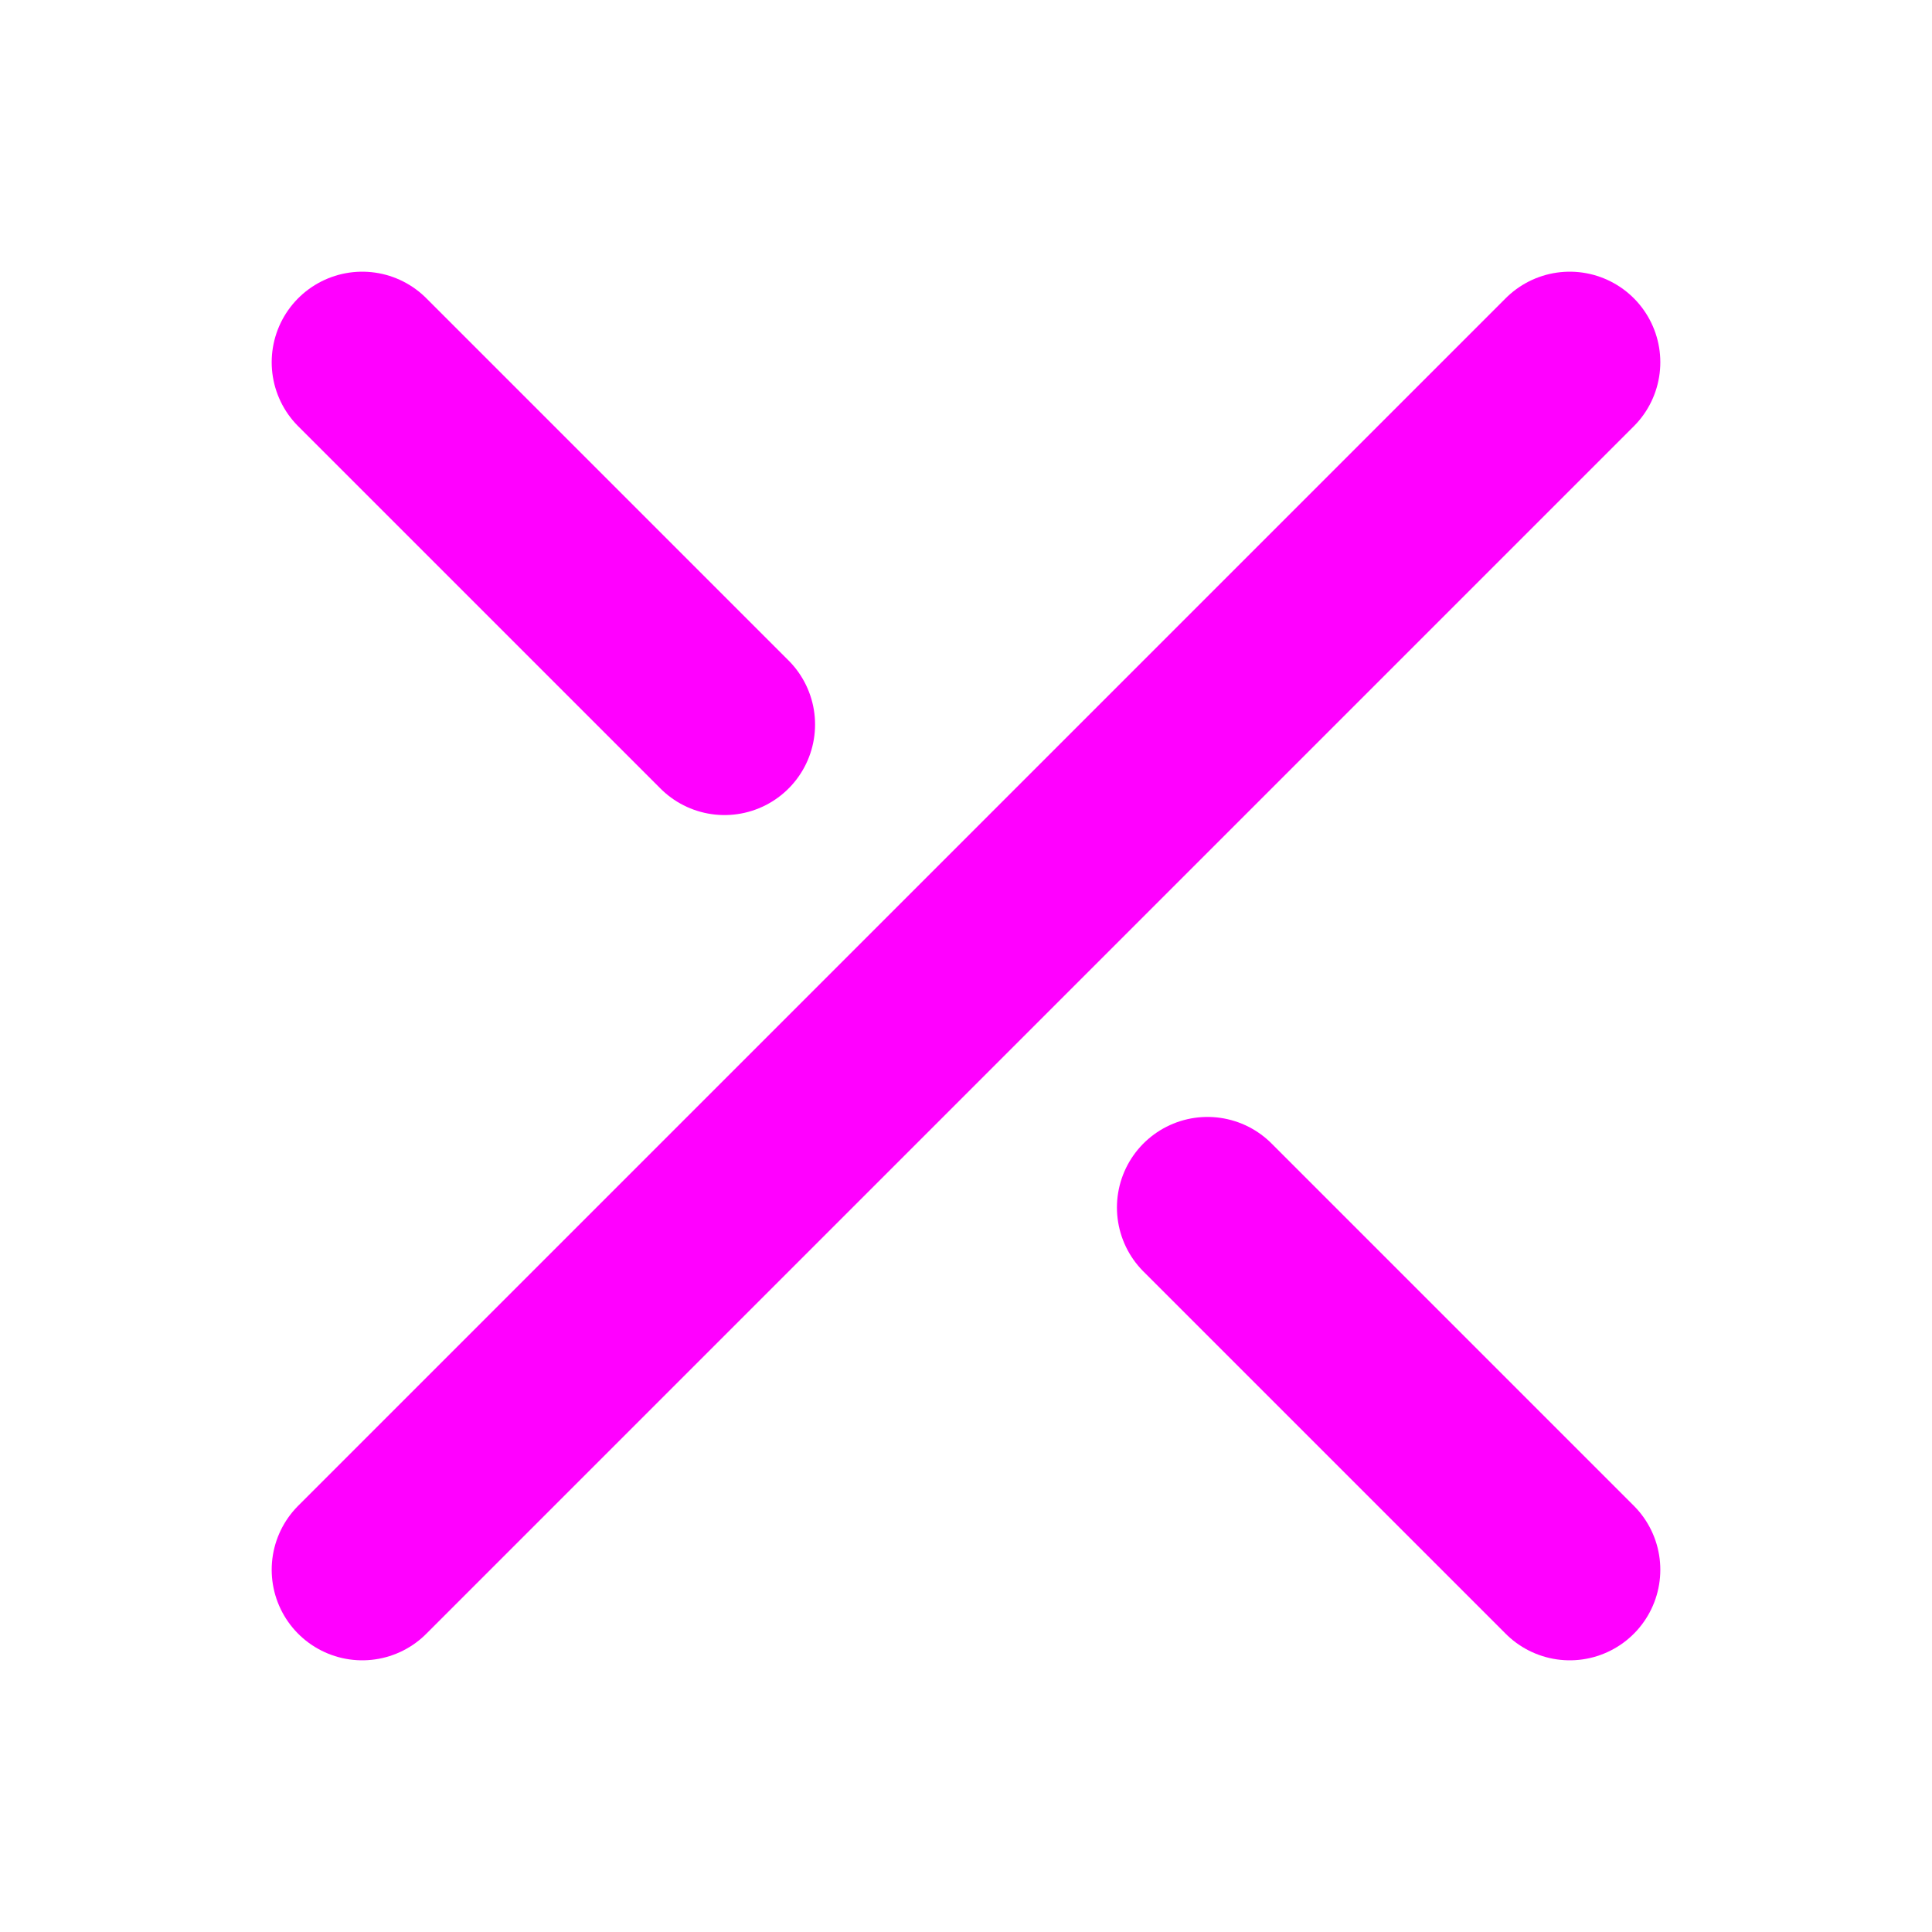
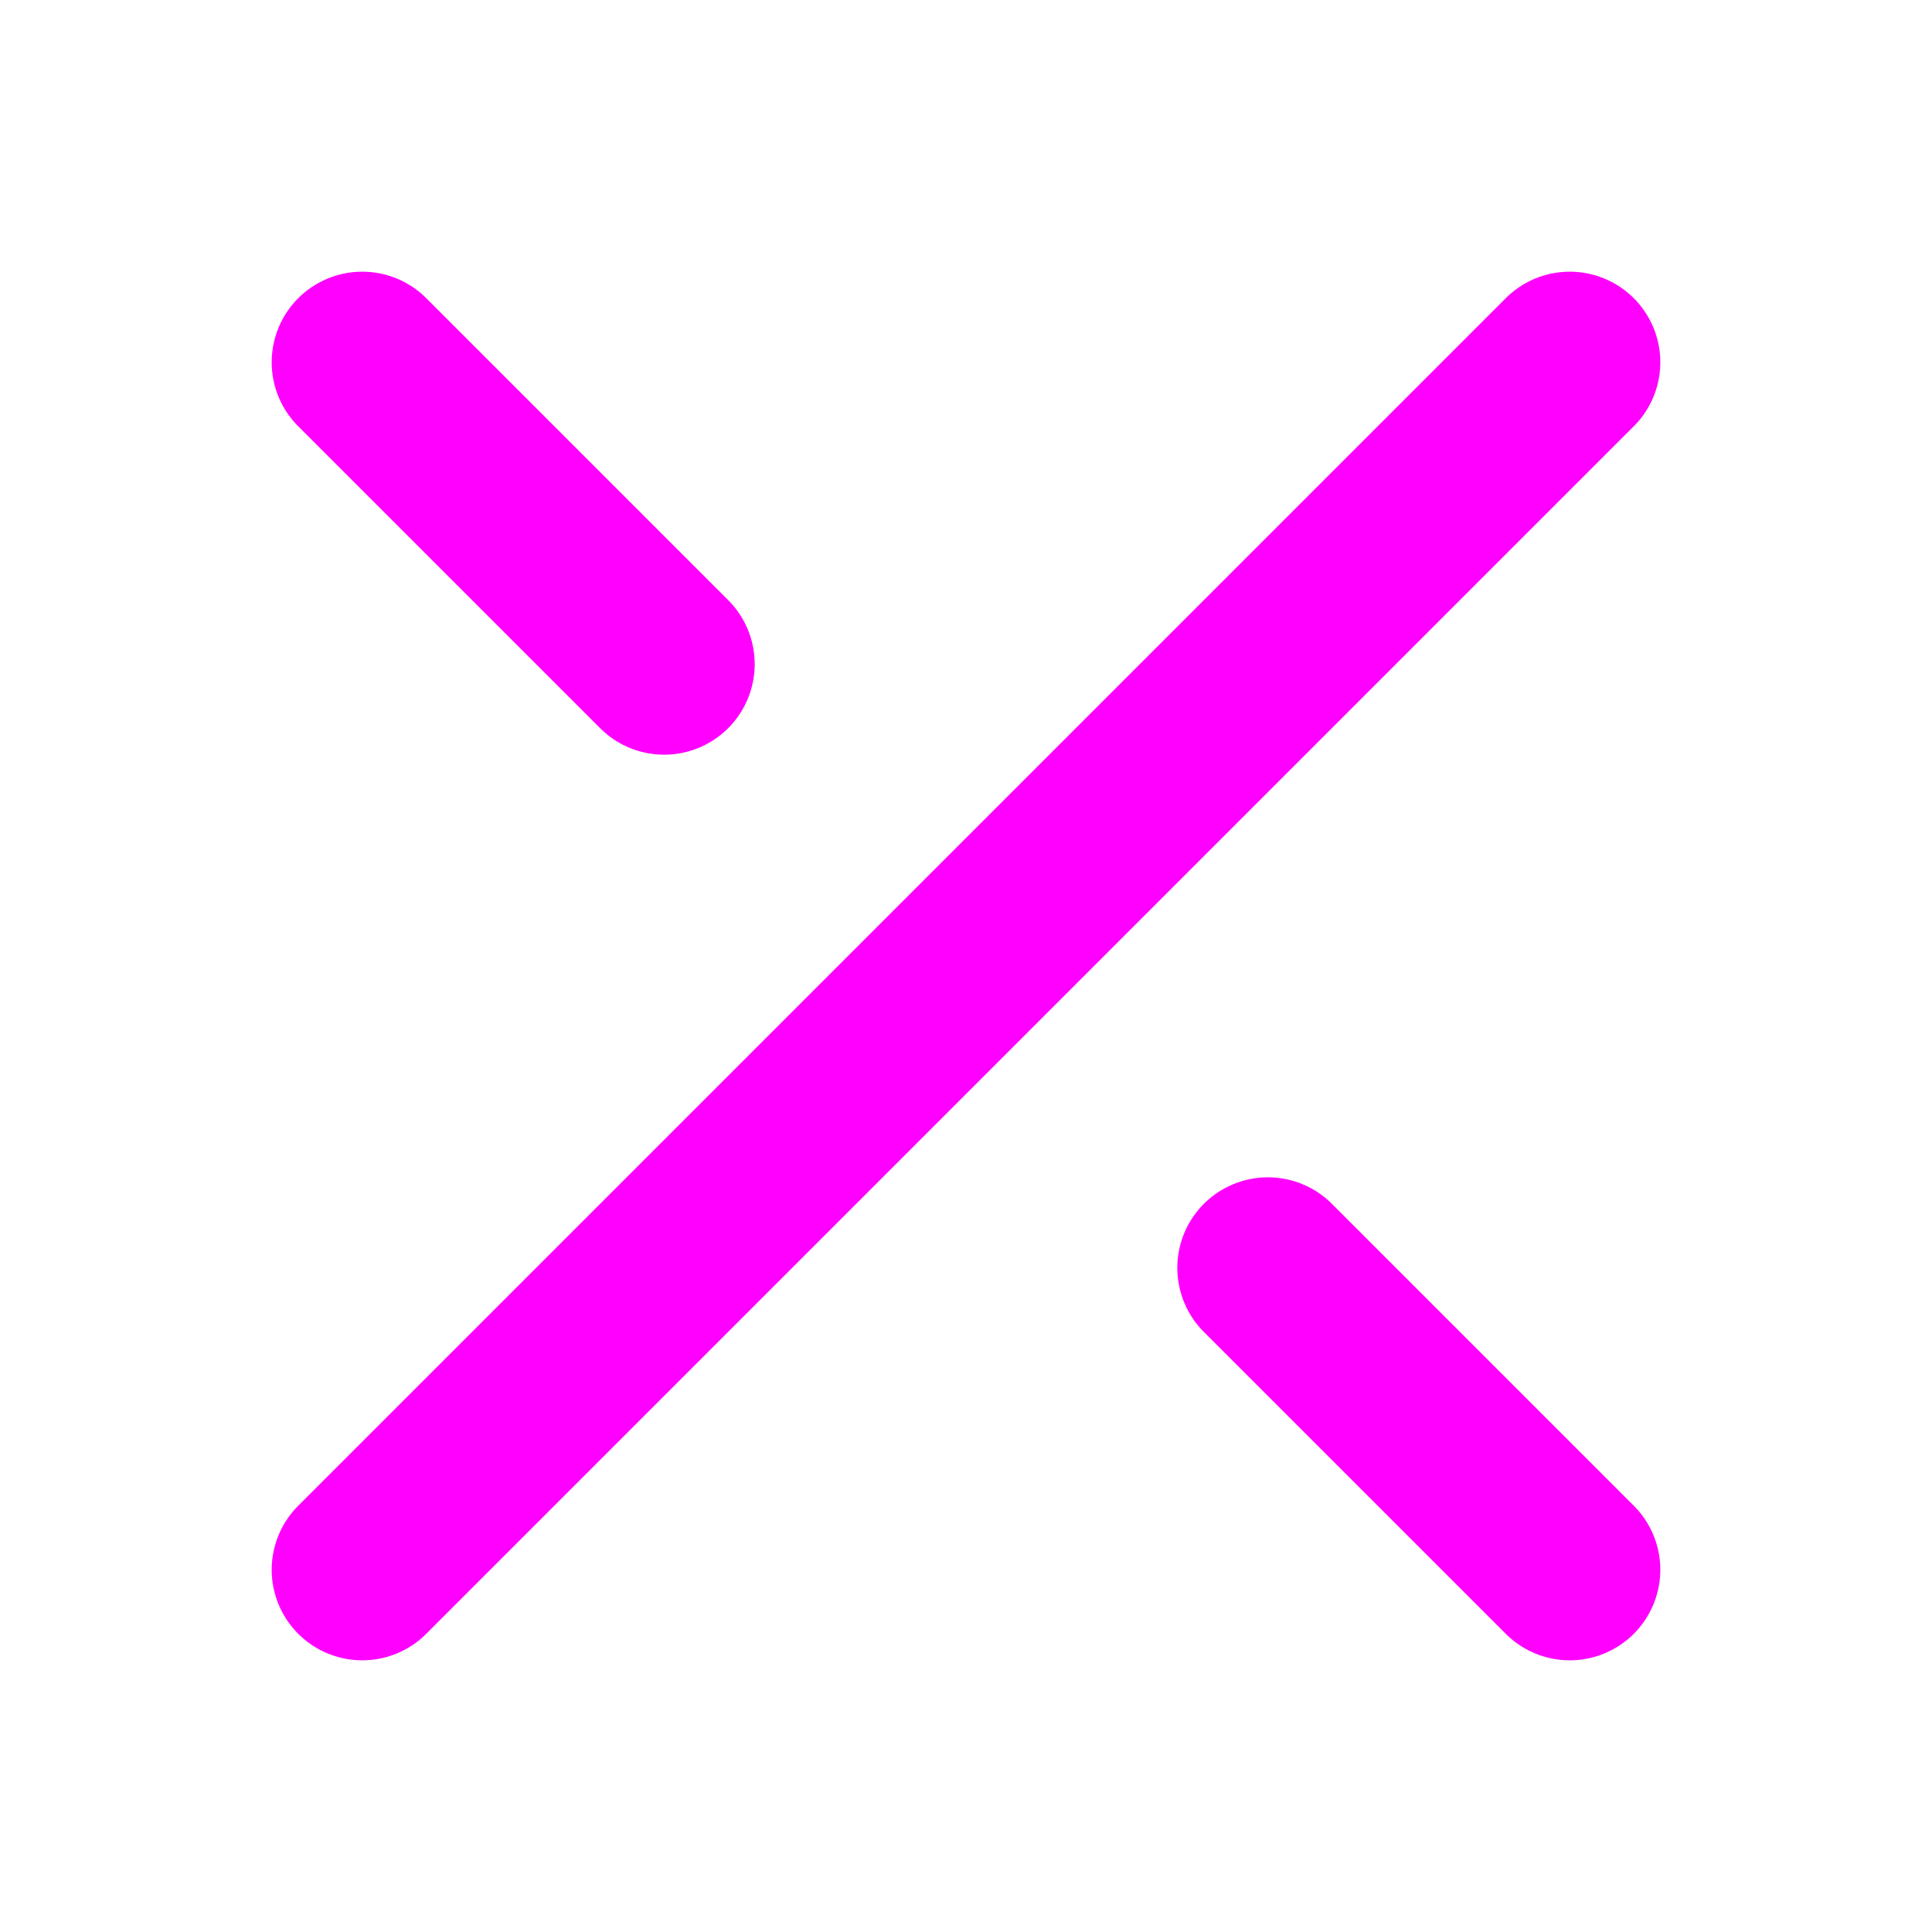
<svg xmlns="http://www.w3.org/2000/svg" width="16" height="16" viewBox="0 0 16 16" fill="none">
-   <path d="M13 13L10 10M3 13L13 3M3 3L6 6" stroke="#FF00FF" stroke-width="1.5" stroke-linecap="round" stroke-linejoin="round" />
+   <path d="M13 13L10.5 10.5M3 13L13 3M3 3L5.5 5.5" stroke="#FF00FF" stroke-width="1.5" stroke-linecap="round" stroke-linejoin="round" />
</svg>
